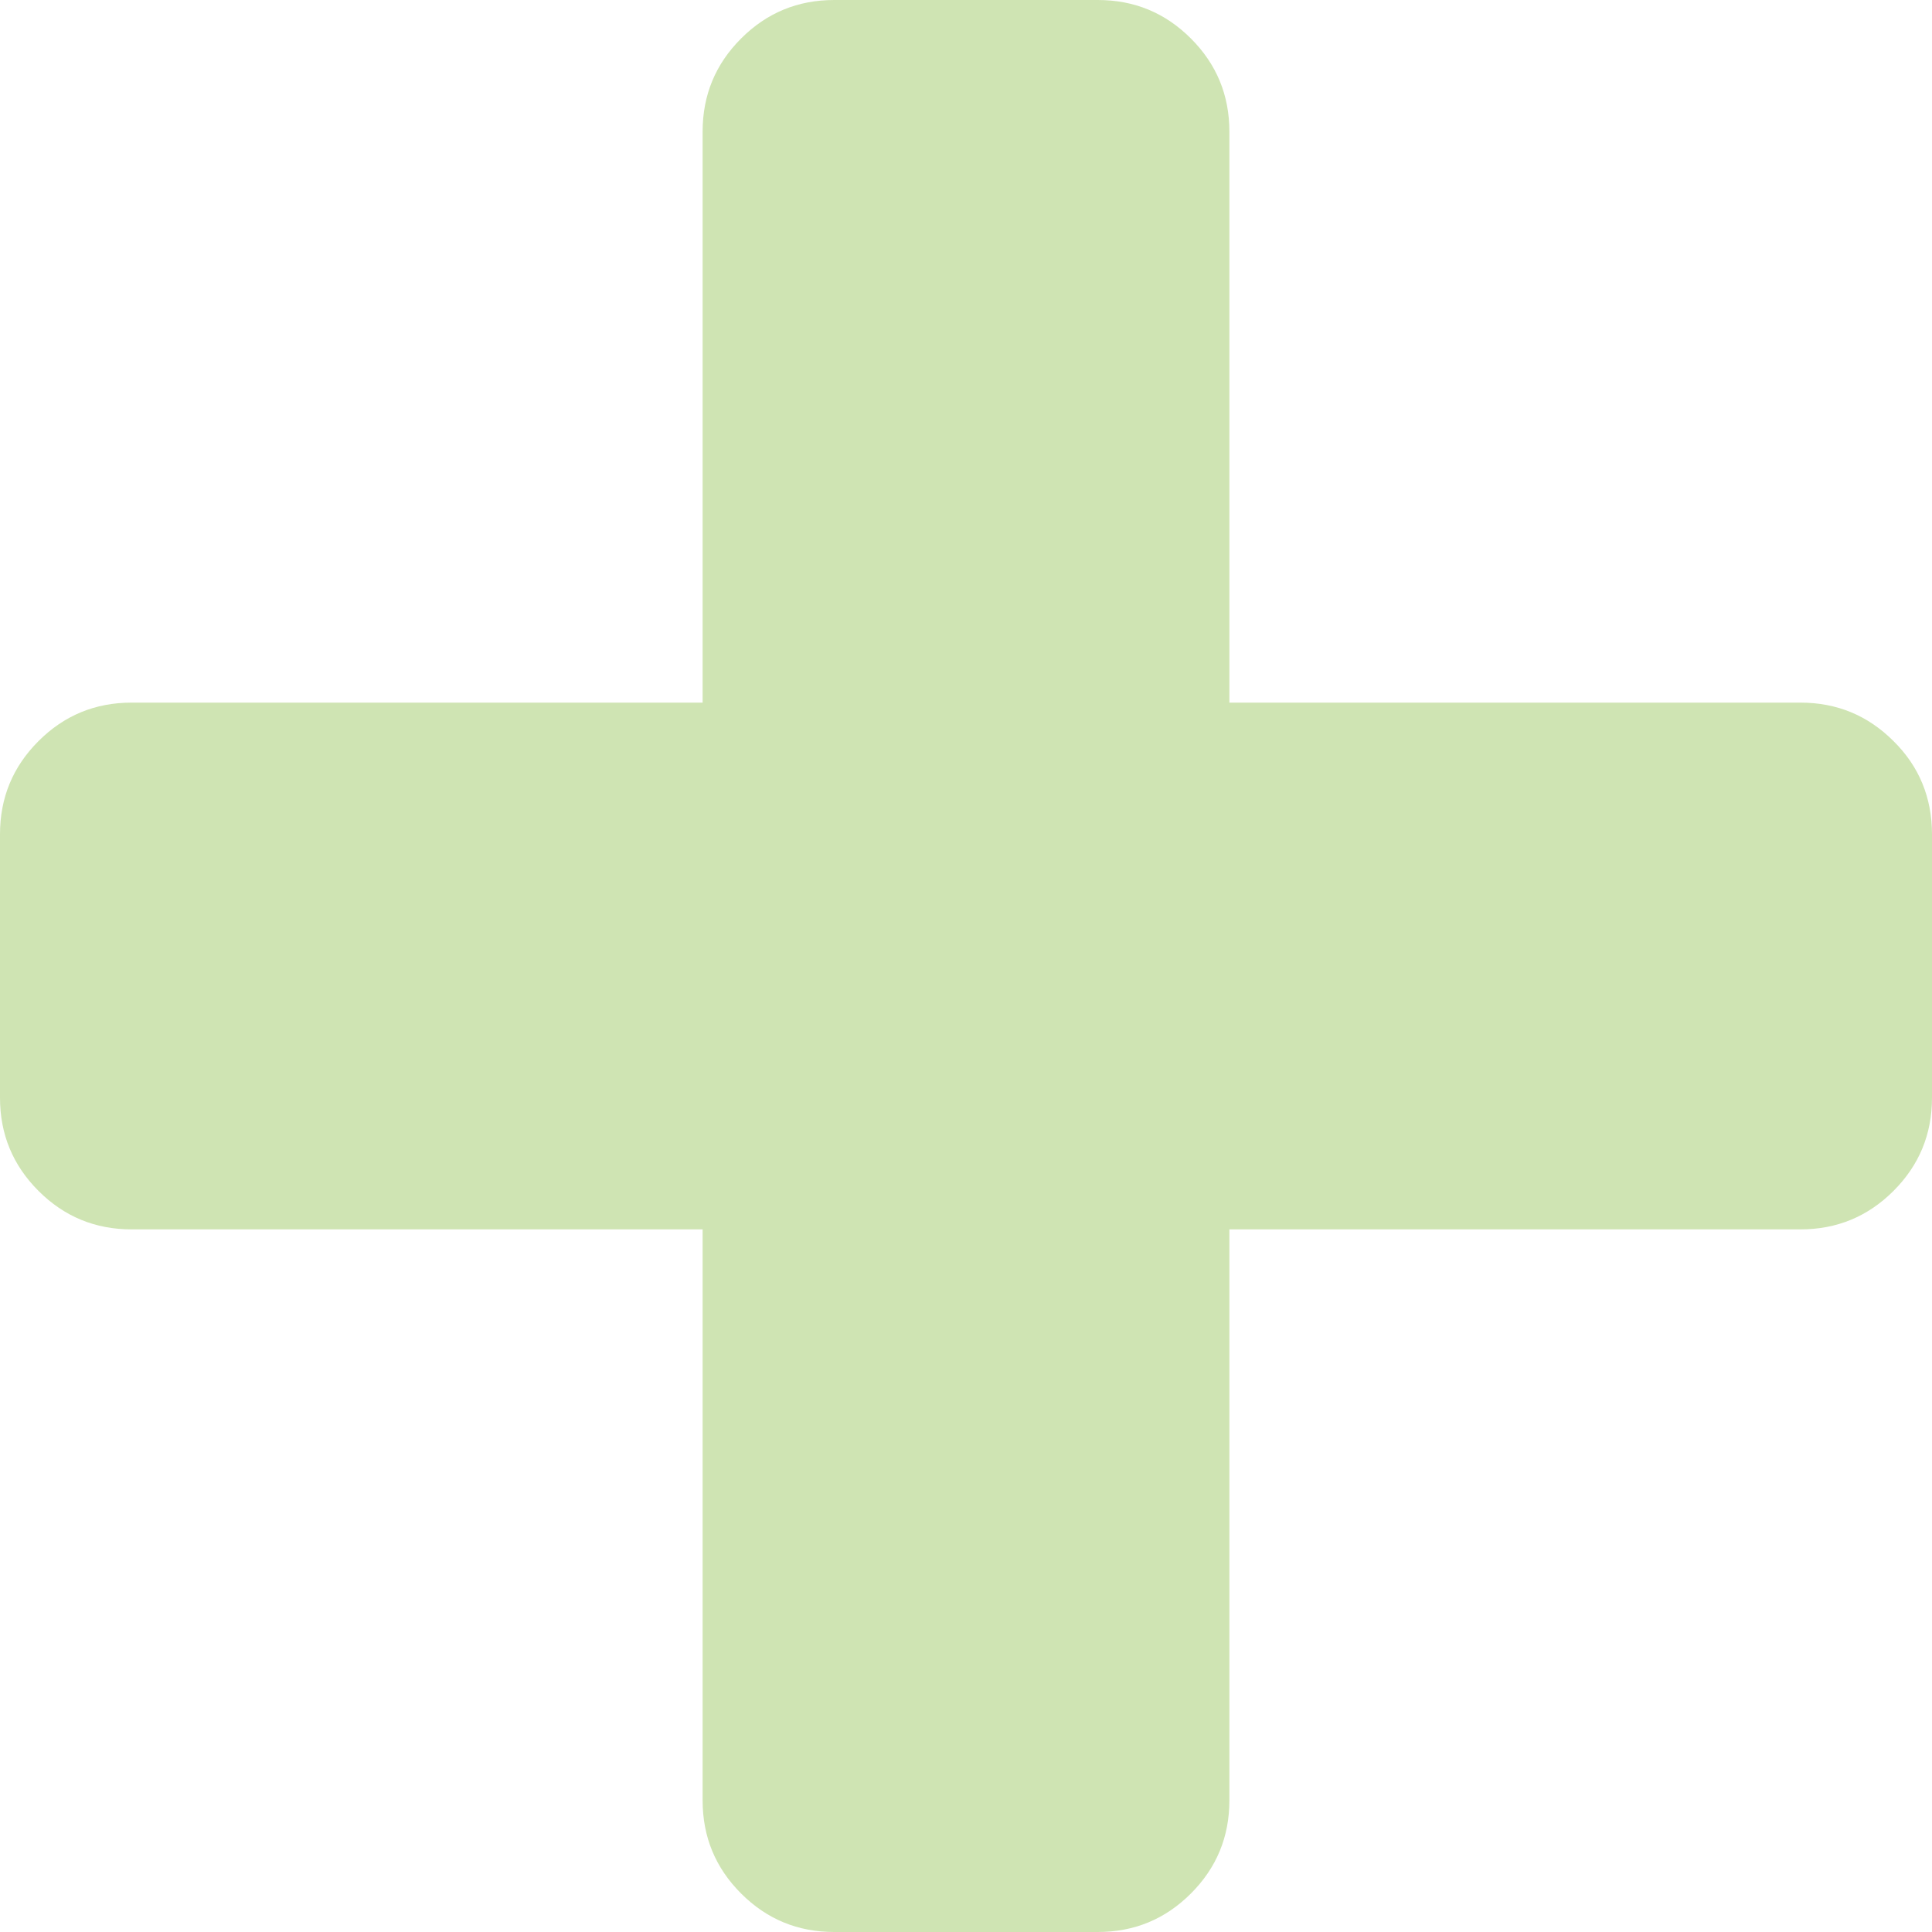
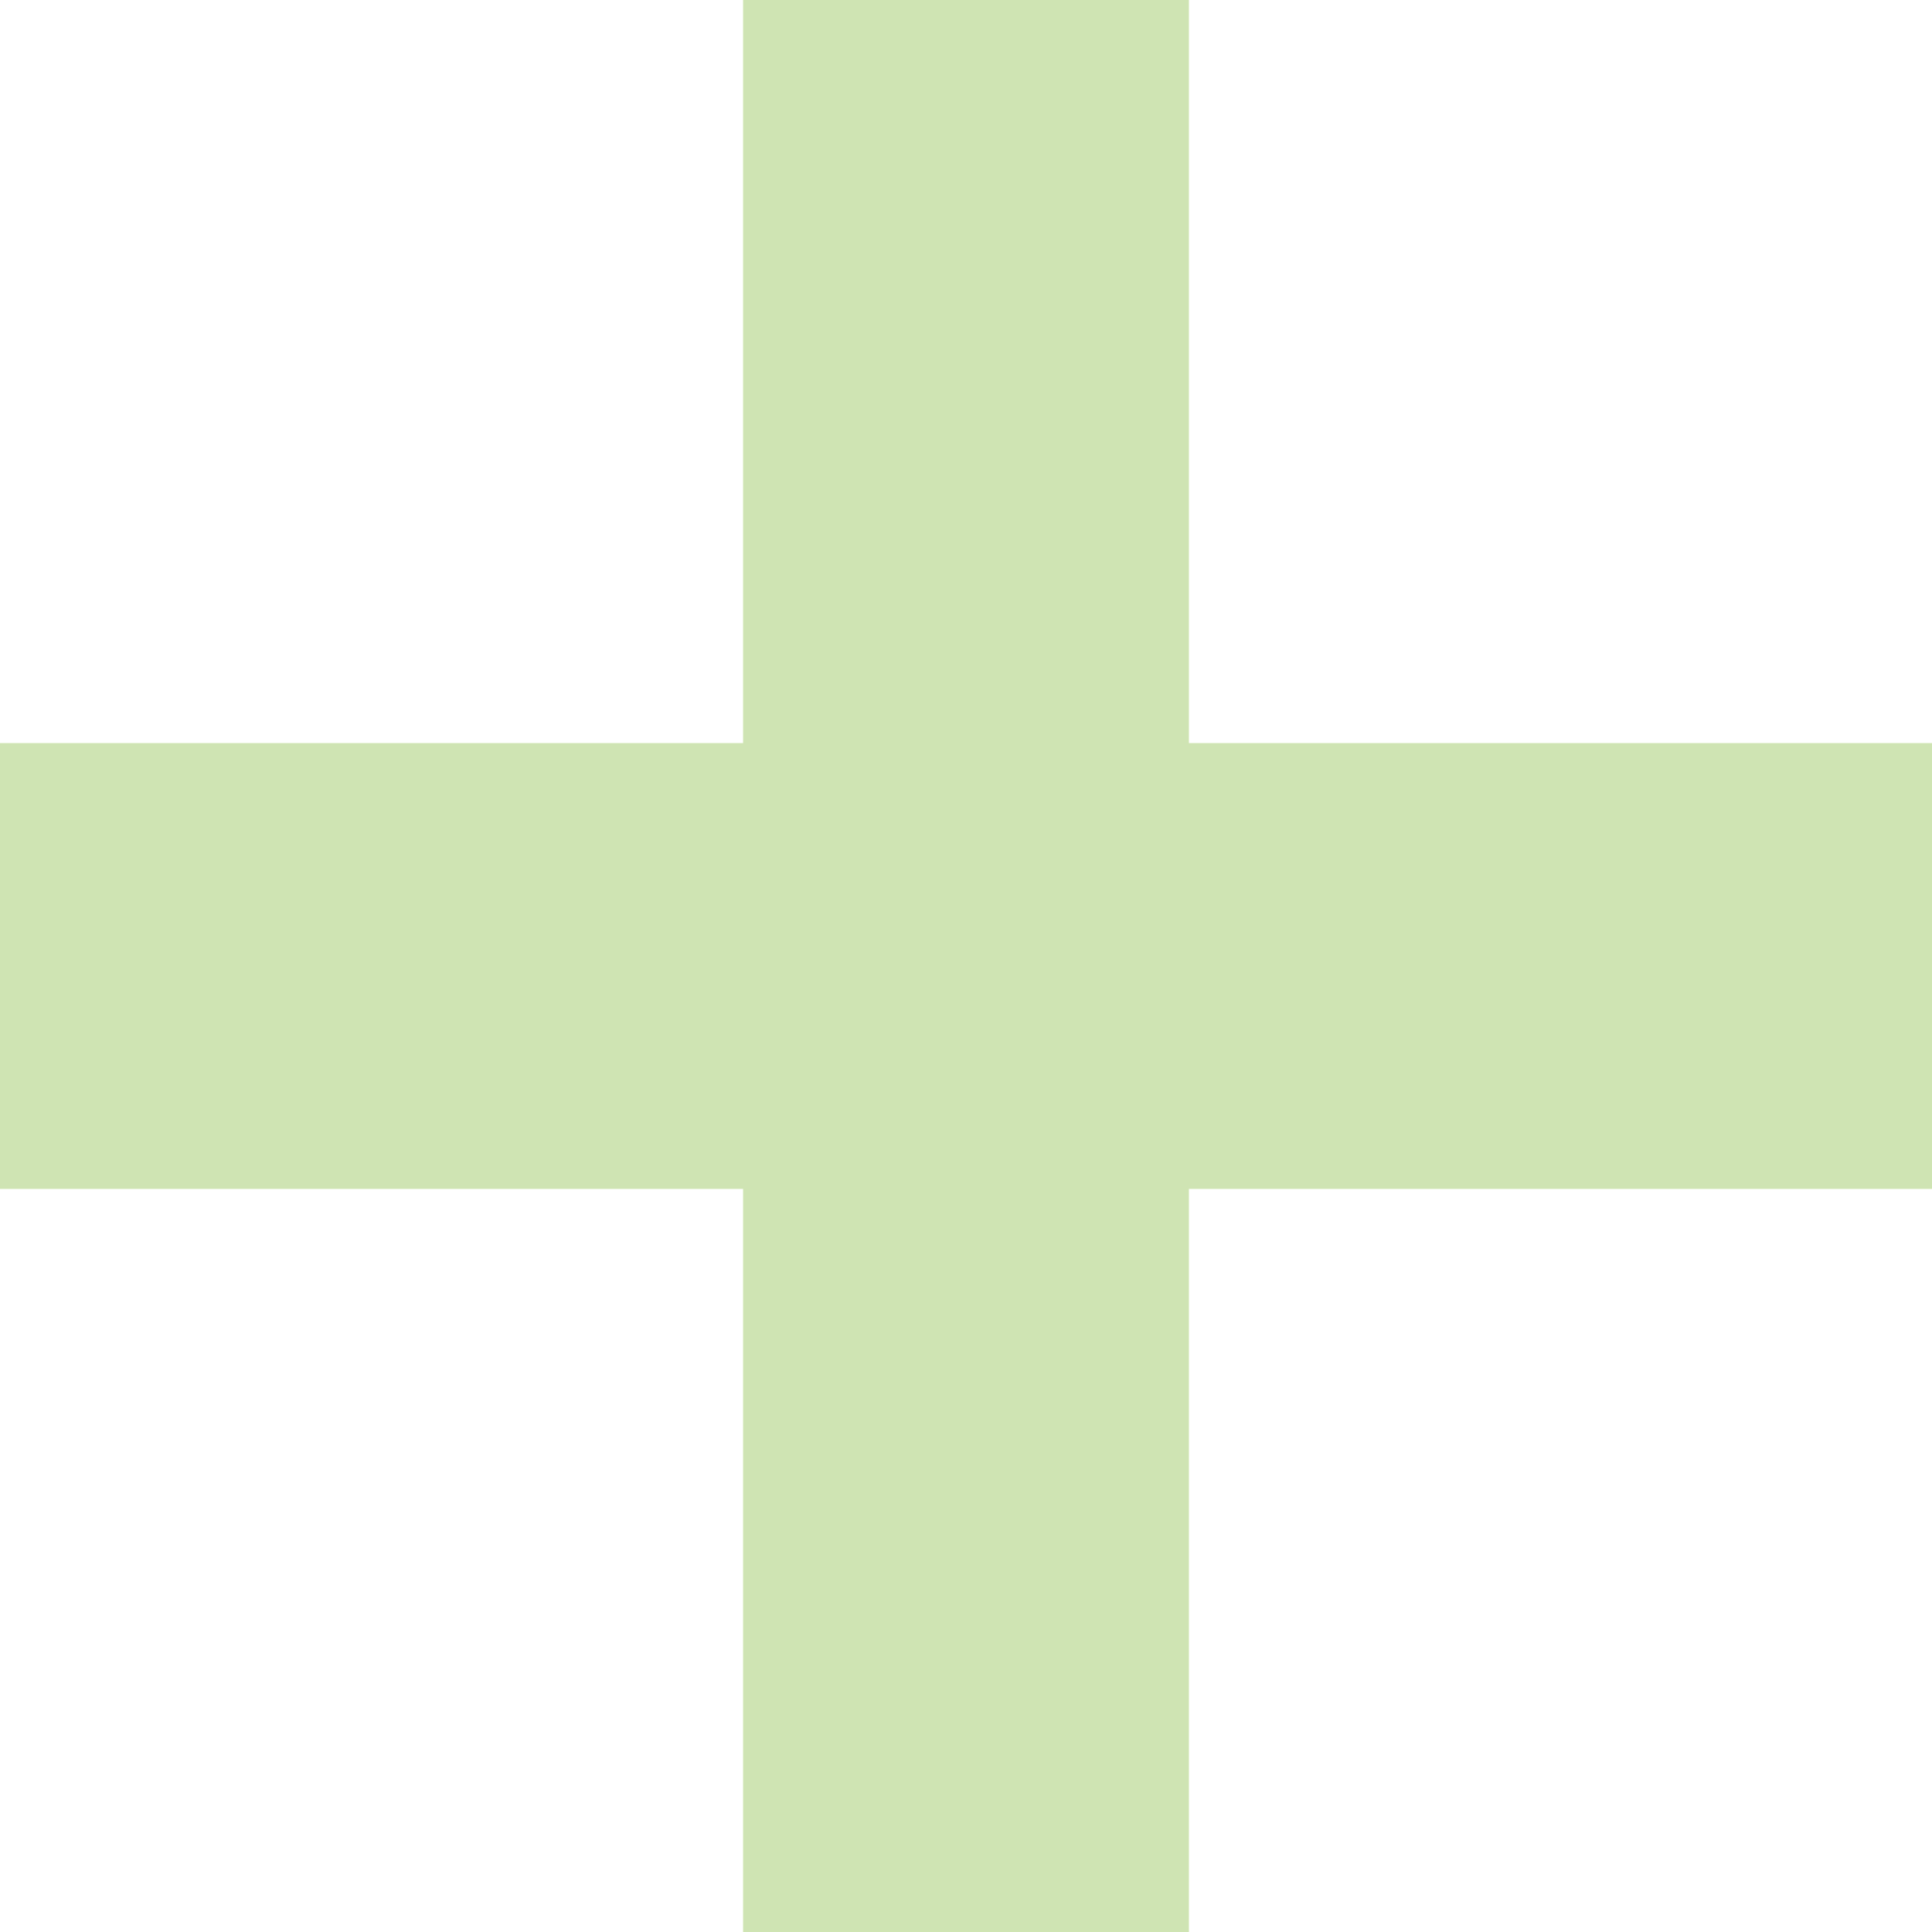
- <svg xmlns="http://www.w3.org/2000/svg" version="1.1" id="Capa_1" x="0px" y="0px" viewBox="0 0 512 512" style="enable-background:new 0 0 512 512;" xml:space="preserve">
-   <style type="text/css">
- 	.st0{fill:#CFE4B3;}
- </style>
-   <g>
-     <path class="st0" d="M501.8,196.4c-6.8-6.8-15-10.2-24.7-10.2H325.8V34.9c0-9.7-3.4-17.9-10.2-24.7C308.8,3.4,300.6,0,290.9,0   h-69.8c-9.7,0-17.9,3.4-24.7,10.2s-10.2,15-10.2,24.7v151.3H34.9c-9.7,0-17.9,3.4-24.7,10.2S0,211.4,0,221.1v69.8   c0,9.7,3.4,17.9,10.2,24.7c6.8,6.8,15,10.2,24.7,10.2h151.3v151.3c0,9.7,3.4,17.9,10.2,24.7c6.8,6.8,15,10.2,24.7,10.2h69.8   c9.7,0,17.9-3.4,24.7-10.2c6.8-6.8,10.2-15,10.2-24.7V325.8h151.3c9.7,0,17.9-3.4,24.7-10.2c6.8-6.8,10.2-15,10.2-24.7v-69.8   C512,211.4,508.6,203.1,501.8,196.4z" />
-   </g>
+ <svg xmlns="http://www.w3.org/2000/svg" width="13" height="13" viewBox="0 0 13 13" fill="none">
+   <path fill-rule="evenodd" clip-rule="evenodd" d="M5 0V5H0V8H5V13H8V8H13V5H8V0H5Z" fill="#CFE4B3" />
</svg>
